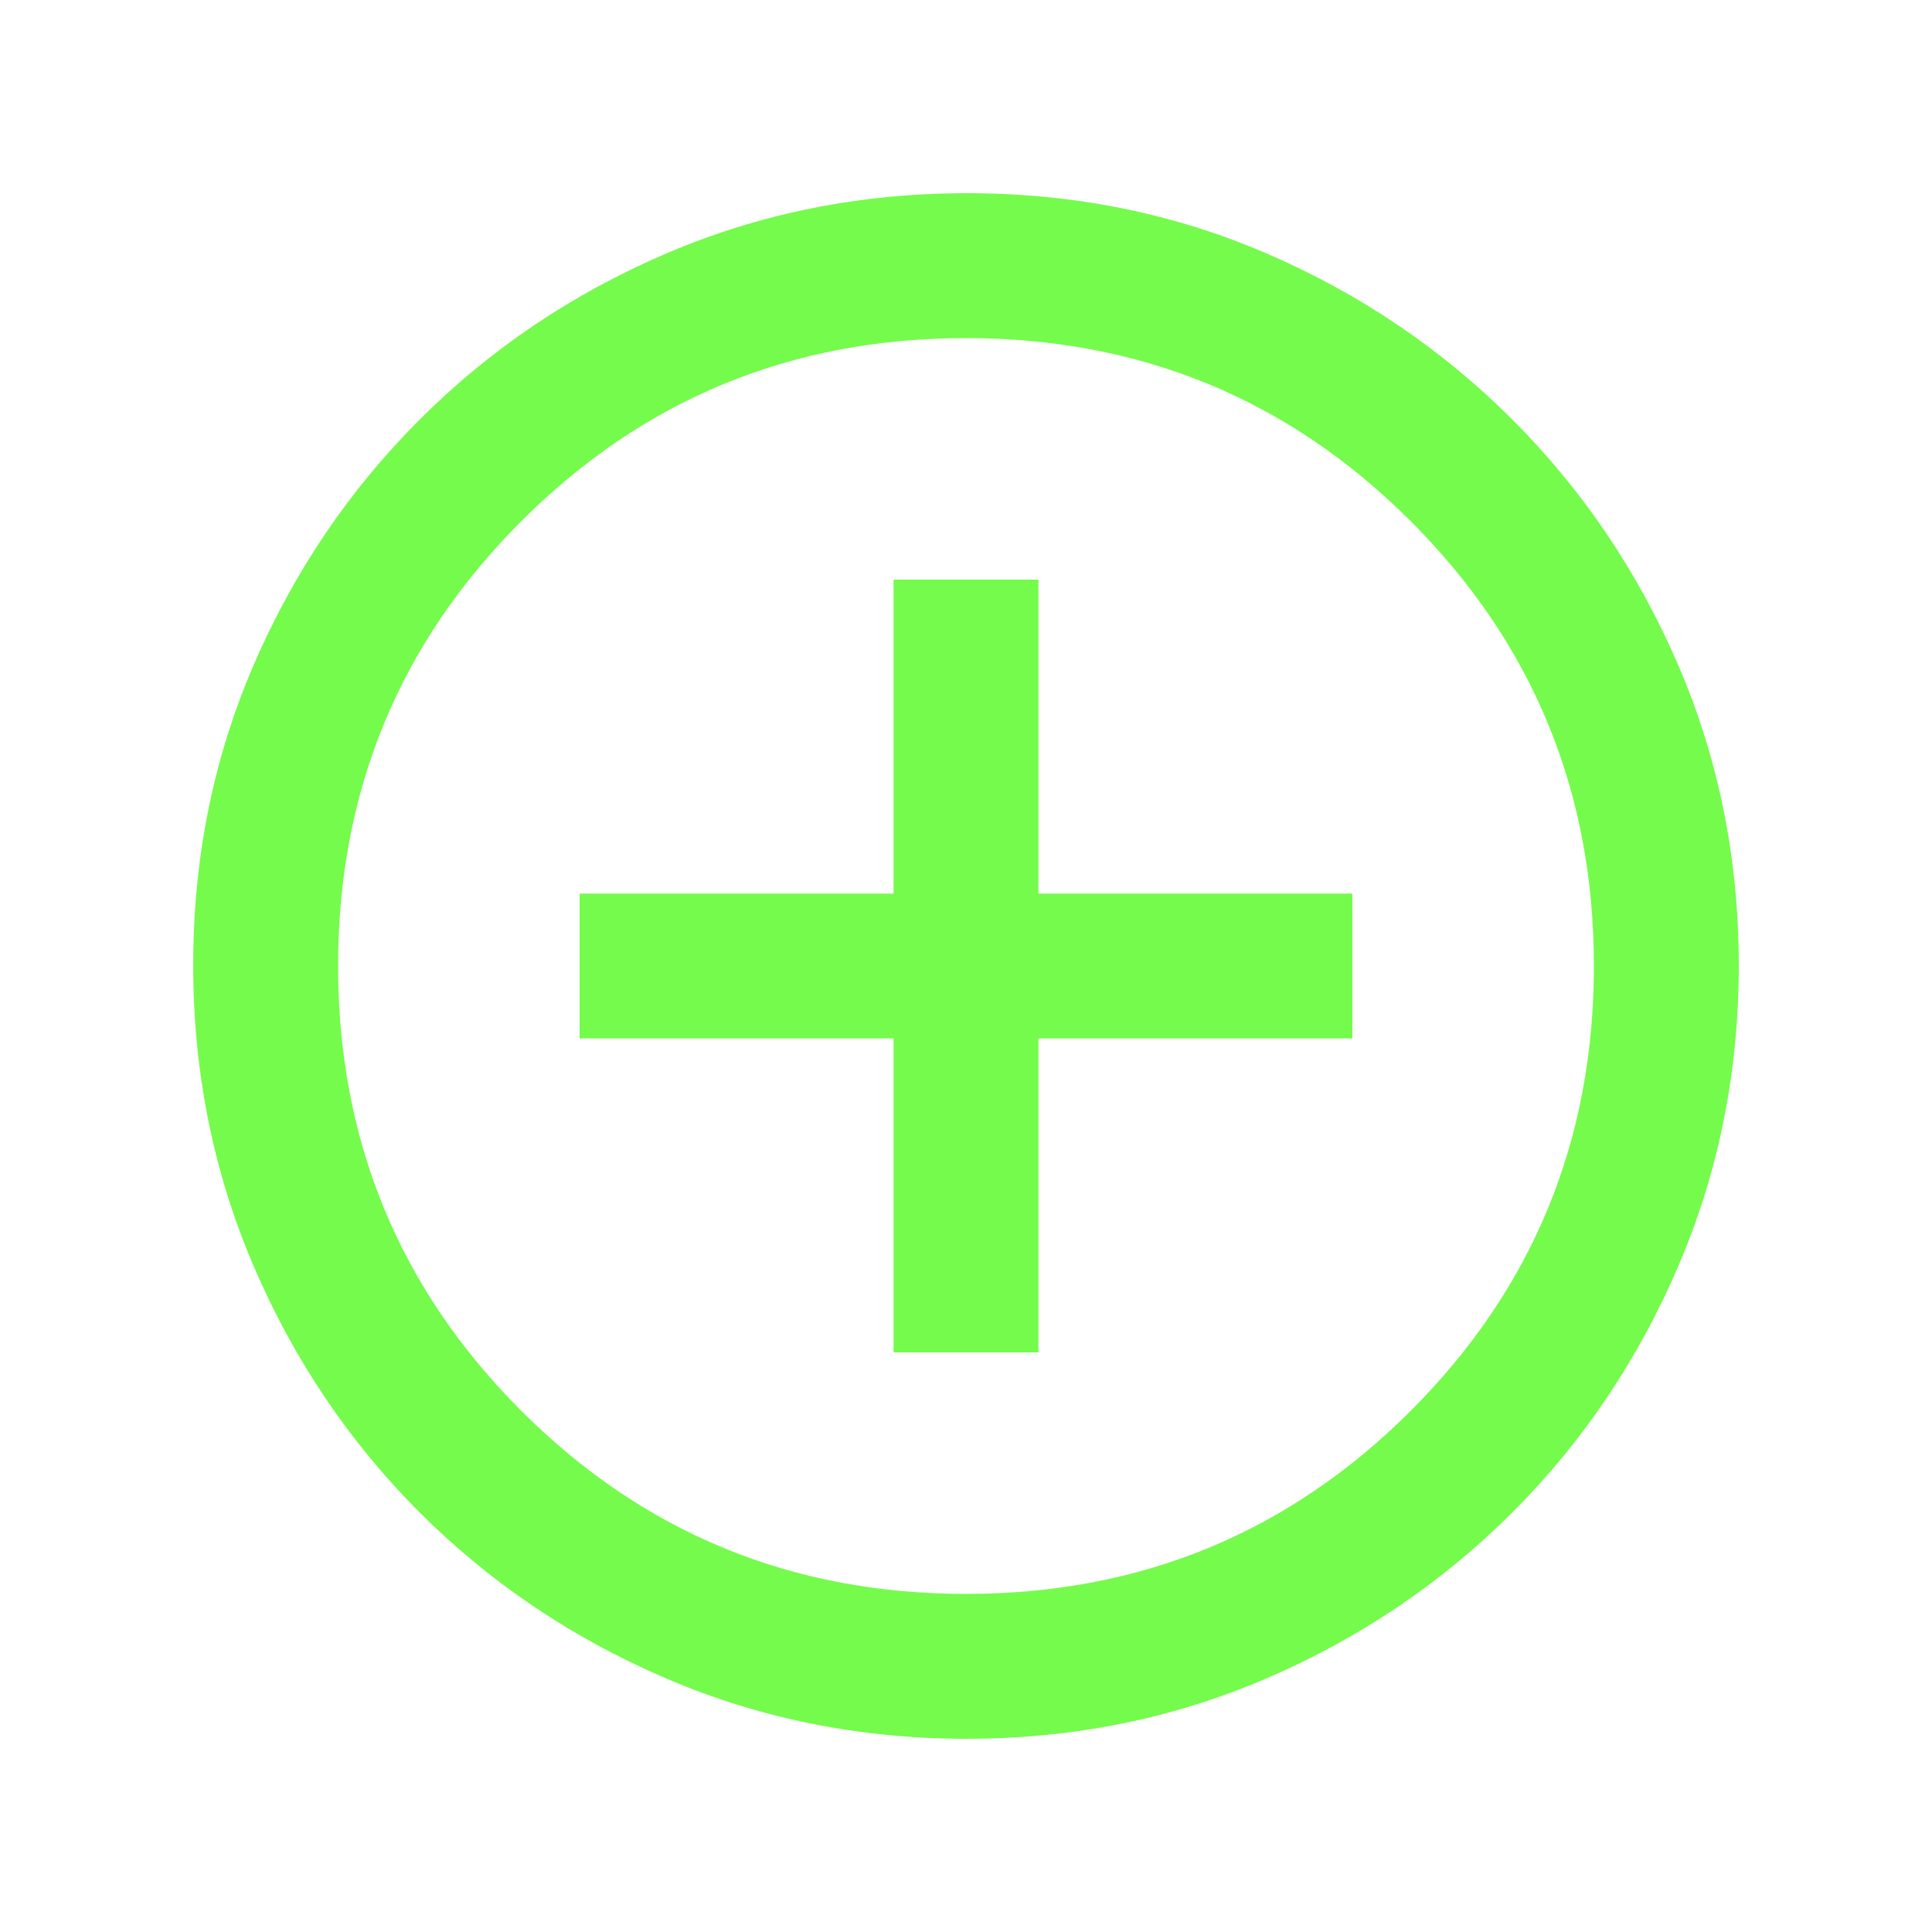
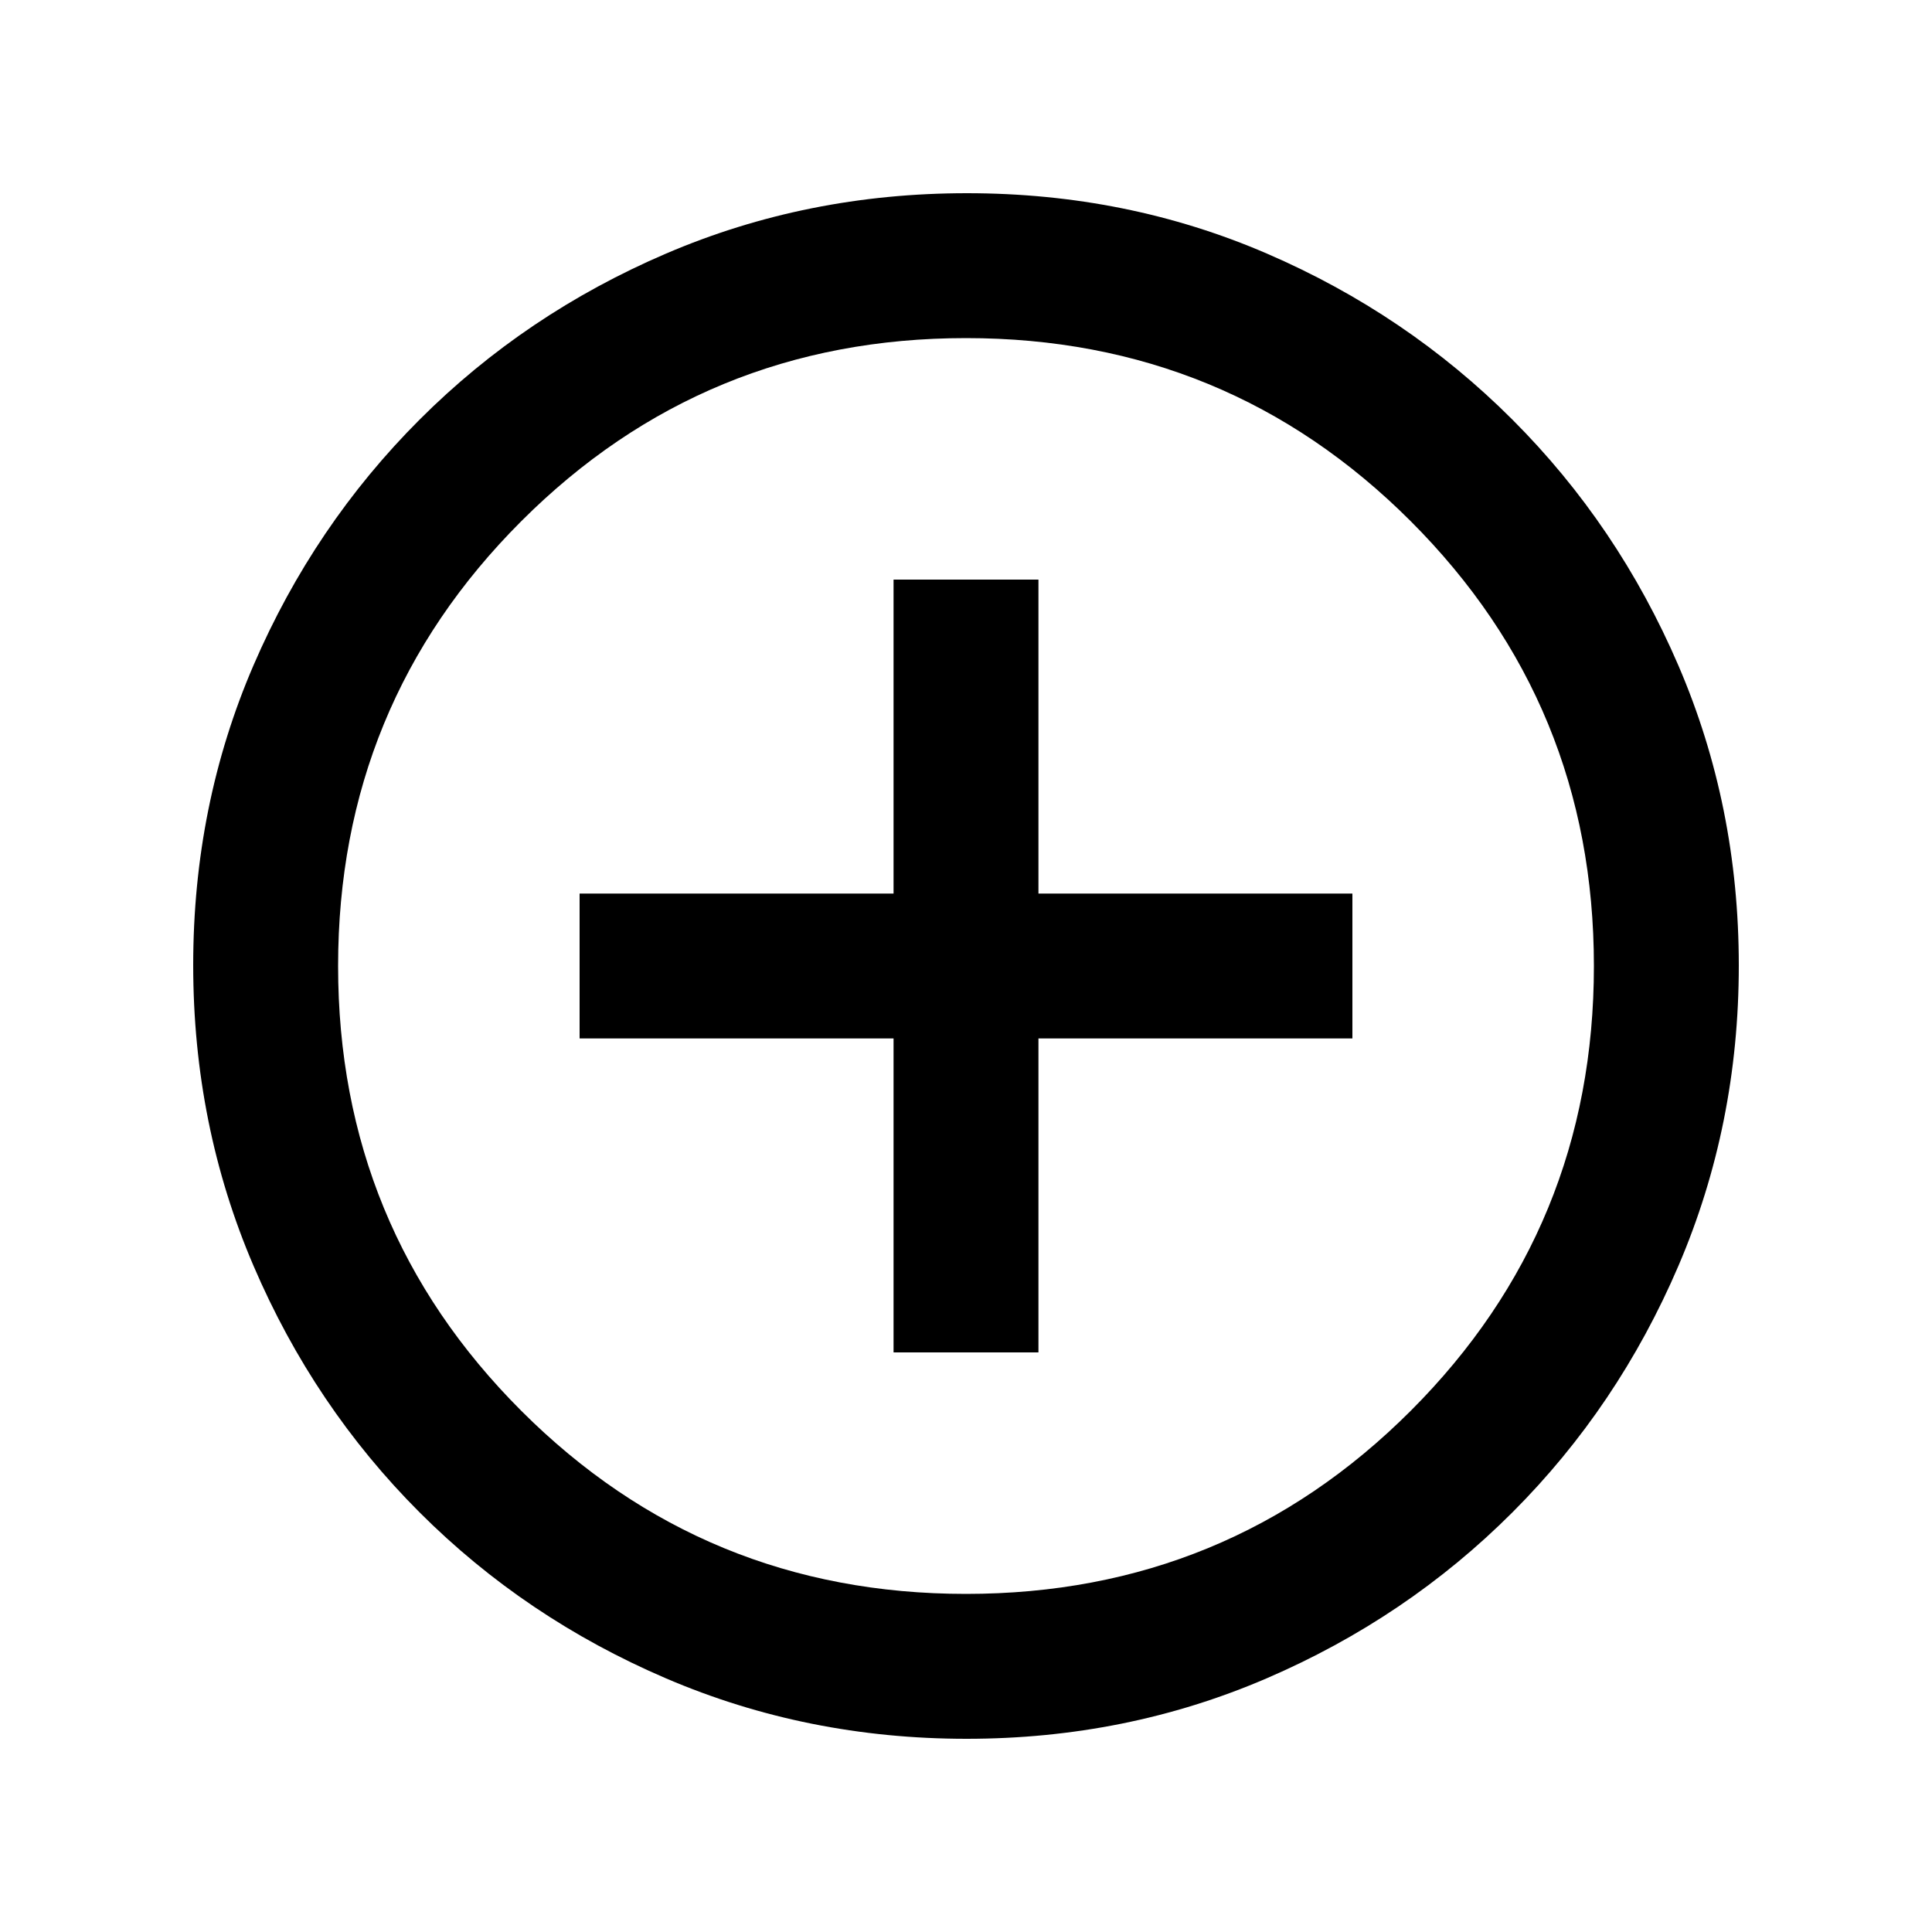
- <svg xmlns="http://www.w3.org/2000/svg" height="20px" viewBox="0 -960 960 960" width="20px" fill="#75FB4C">
+ <svg xmlns="http://www.w3.org/2000/svg" height="20px" viewBox="0 -960 960 960" width="20px" fill="#000000ff">
  <path d="M444-288h72v-156h156v-72H516v-156h-72v156H288v72h156v156Zm36.28 192Q401-96 331-126t-122.5-82.5Q156-261 126-330.96t-30-149.5Q96-560 126-629.5q30-69.5 82.5-122T330.96-834q69.96-30 149.5-30t149.04 30q69.5 30 122 82.5T834-629.28q30 69.73 30 149Q864-401 834-331t-82.5 122.5Q699-156 629.28-126q-69.73 30-149 30Zm-.28-72q130 0 221-91t91-221q0-130-91-221t-221-91q-130 0-221 91t-91 221q0 130 91 221t221 91Zm0-312Z" />
</svg>
